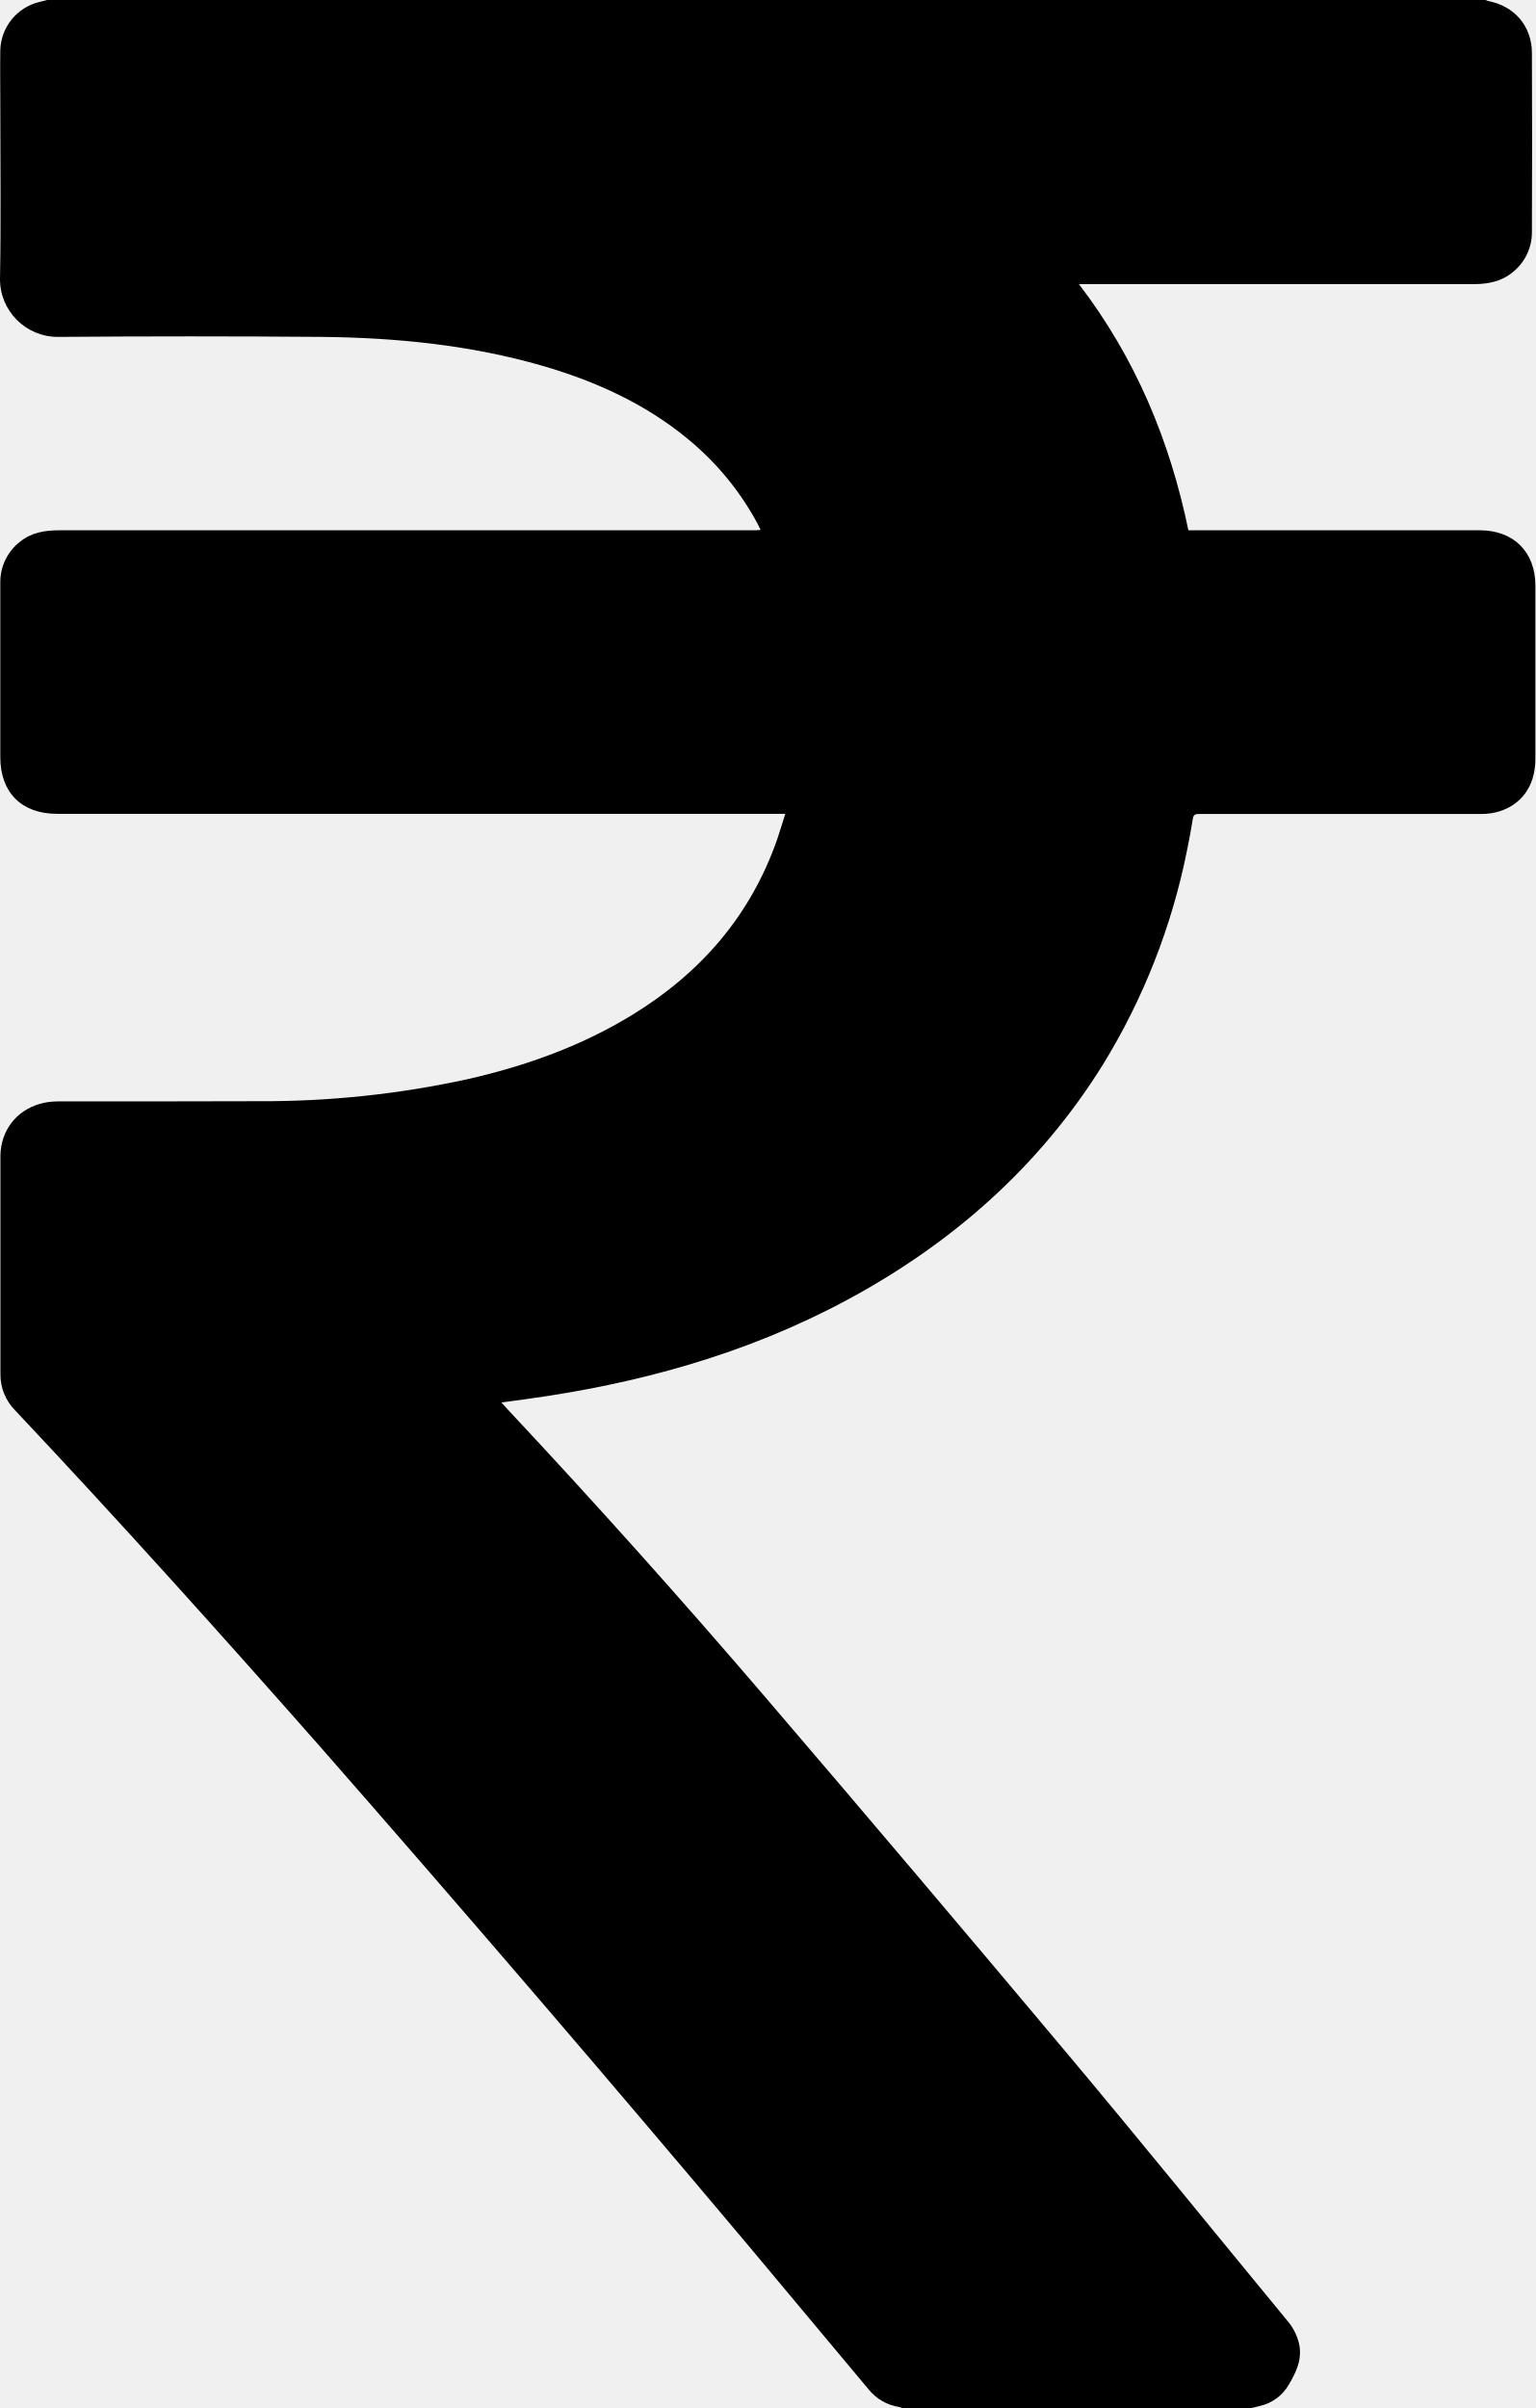
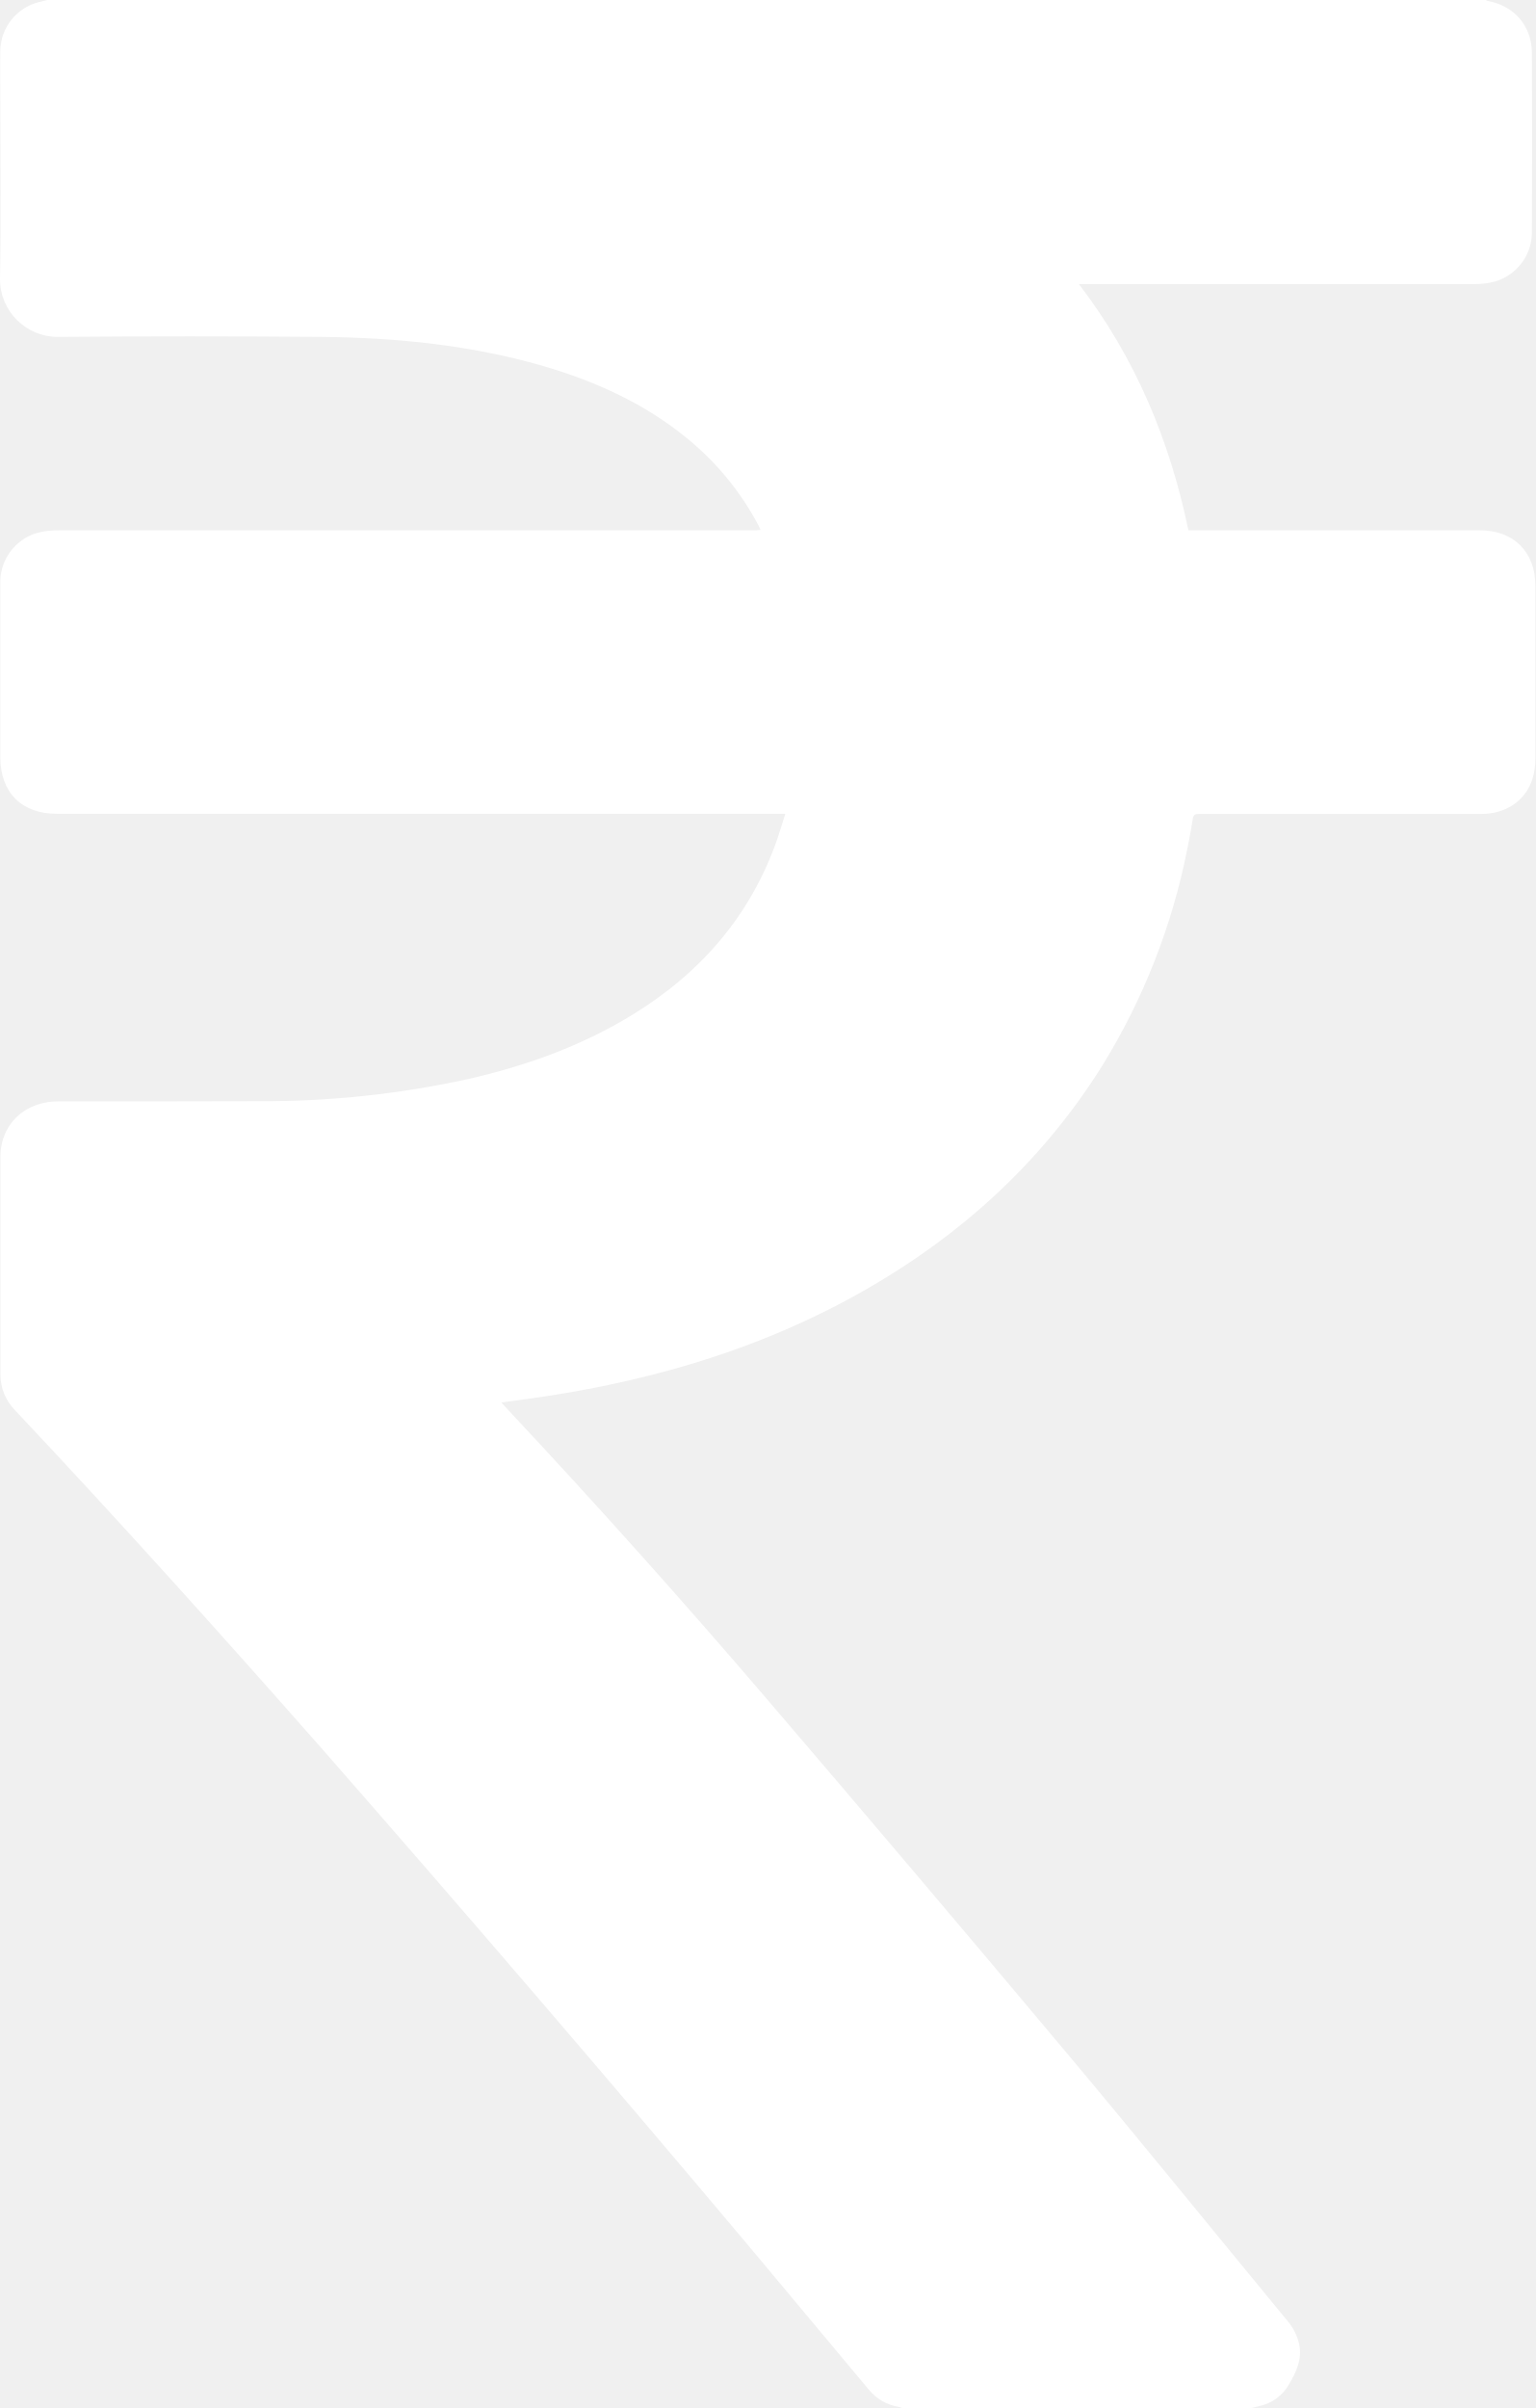
<svg xmlns="http://www.w3.org/2000/svg" viewBox="0 0 355.57 557.52">
+   <defs>
+     <style>.cls-1{fill:#ffffff;}</style>
+   </defs>
  <g id="Layer_2" data-name="Layer 2">
    <g id="Layer_1-2" data-name="Layer 1">
-       <path d="M289.78,557.52H208.9a4.08,4.08,0,0,0-.67-.23,11.33,11.33,0,0,1-7.1-4.1q-14-16.76-28-33.49-48.63-57.81-98.4-114.62c-23.37-26.53-47-52.82-71.25-78.57a11.73,11.73,0,0,1-3.38-8.33q0-25.32,0-50.64a13.14,13.14,0,0,1,.67-4c1.77-5.27,6.64-8.53,12.6-8.53,15.52,0,31,0,46.56-.05a221.55,221.55,0,0,0,48.43-5.12c13.45-3.06,26.3-7.66,38.11-14.9,15.81-9.69,27.33-22.94,33.5-40.59.66-1.91,1.22-3.85,1.88-5.93H13.16C5,188.42.09,183.48.07,175.35v-11c0-9.8,0-19.6,0-29.4a11.81,11.81,0,0,1,4.55-9.51c2.66-2.17,5.8-2.66,9.12-2.66q80.28,0,160.56,0c.57,0,1.13,0,1.83-.09-.28-.57-.45-1-.65-1.35a65.38,65.38,0,0,0-16.1-19.63c-9.94-8.23-21.41-13.42-33.7-17C109,79.89,91.82,78.18,74.5,78q-30.54-.24-61.08,0A13.37,13.37,0,0,1,0,64.67C.25,51.11.07,37.55.07,24c0-4.16-.06-8.32,0-12.48A11.83,11.83,0,0,1,9.06.47L10.9,0H344a3.6,3.6,0,0,0,.54.22c6.11,1.13,10.18,5.78,10.21,12q.09,20.7,0,41.39a11.78,11.78,0,0,1-4.38,9.36c-2.64,2.2-5.74,2.81-9.07,2.81q-44.94,0-89.88,0h-1.57c13.11,17.13,21.05,36.23,25.35,57H307.3q17.7,0,35.4,0c7.82,0,12.85,5,12.86,12.84,0,13.32,0,26.64,0,40a16,16,0,0,1-.68,4.71c-1.6,5.06-6.15,8.13-11.88,8.13H301c-7.8,0-15.6,0-23.4,0-.89,0-1.24.23-1.38,1.14-.37,2.41-.83,4.81-1.32,7.19a151.11,151.11,0,0,1-19.5,49.71c-14.72,23.63-34.89,41.37-59.27,54.49-23.38,12.57-48.54,19.45-74.7,23-1.7.24-3.41.46-5.33.72l1.4,1.54q30.59,32.68,59.71,66.68,35.31,41.24,70.19,82.84c17.06,20.35,33.78,41,50.66,61.48a12.53,12.53,0,0,1,2.79,5.49c.73,3.54-.7,6.52-2.41,9.4a10.33,10.33,0,0,1-6.79,4.93Z" />
+       <path class="cls-1" d="M289.78,557.52H208.9a4.08,4.08,0,0,0-.67-.23,11.33,11.33,0,0,1-7.1-4.1q-14-16.76-28-33.49-48.63-57.81-98.4-114.62c-23.37-26.53-47-52.82-71.25-78.57a11.73,11.73,0,0,1-3.38-8.33q0-25.32,0-50.64a13.14,13.14,0,0,1,.67-4c1.77-5.27,6.64-8.53,12.6-8.53,15.52,0,31,0,46.56-.05a221.55,221.55,0,0,0,48.43-5.12c13.45-3.06,26.3-7.66,38.11-14.9,15.81-9.69,27.33-22.94,33.5-40.59.66-1.91,1.22-3.85,1.88-5.93H13.16C5,188.42.09,183.48.07,175.35v-11c0-9.8,0-19.6,0-29.4a11.81,11.81,0,0,1,4.55-9.51c2.66-2.17,5.8-2.66,9.12-2.66q80.28,0,160.56,0c.57,0,1.13,0,1.83-.09-.28-.57-.45-1-.65-1.35a65.38,65.38,0,0,0-16.1-19.63c-9.94-8.23-21.41-13.42-33.7-17C109,79.89,91.82,78.18,74.5,78q-30.54-.24-61.08,0A13.37,13.37,0,0,1,0,64.67C.25,51.11.07,37.55.07,24c0-4.16-.06-8.32,0-12.48A11.83,11.83,0,0,1,9.06.47L10.9,0H344a3.6,3.6,0,0,0,.54.22c6.11,1.13,10.18,5.78,10.21,12q.09,20.7,0,41.39a11.78,11.78,0,0,1-4.38,9.36c-2.64,2.2-5.74,2.81-9.07,2.81q-44.94,0-89.88,0h-1.57c13.11,17.13,21.05,36.23,25.35,57H307.3q17.7,0,35.4,0c7.82,0,12.85,5,12.86,12.84,0,13.32,0,26.64,0,40a16,16,0,0,1-.68,4.71c-1.6,5.06-6.15,8.13-11.88,8.13H301c-7.8,0-15.6,0-23.4,0-.89,0-1.24.23-1.38,1.14-.37,2.41-.83,4.81-1.32,7.19a151.11,151.11,0,0,1-19.5,49.71c-14.72,23.63-34.89,41.37-59.27,54.49-23.38,12.57-48.54,19.45-74.7,23-1.7.24-3.41.46-5.33.72l1.4,1.54q30.59,32.68,59.71,66.68,35.31,41.24,70.19,82.84c17.06,20.35,33.78,41,50.66,61.48a12.53,12.53,0,0,1,2.79,5.49c.73,3.54-.7,6.52-2.41,9.4a10.33,10.33,0,0,1-6.79,4.93Z" />
    </g>
  </g>
</svg>
